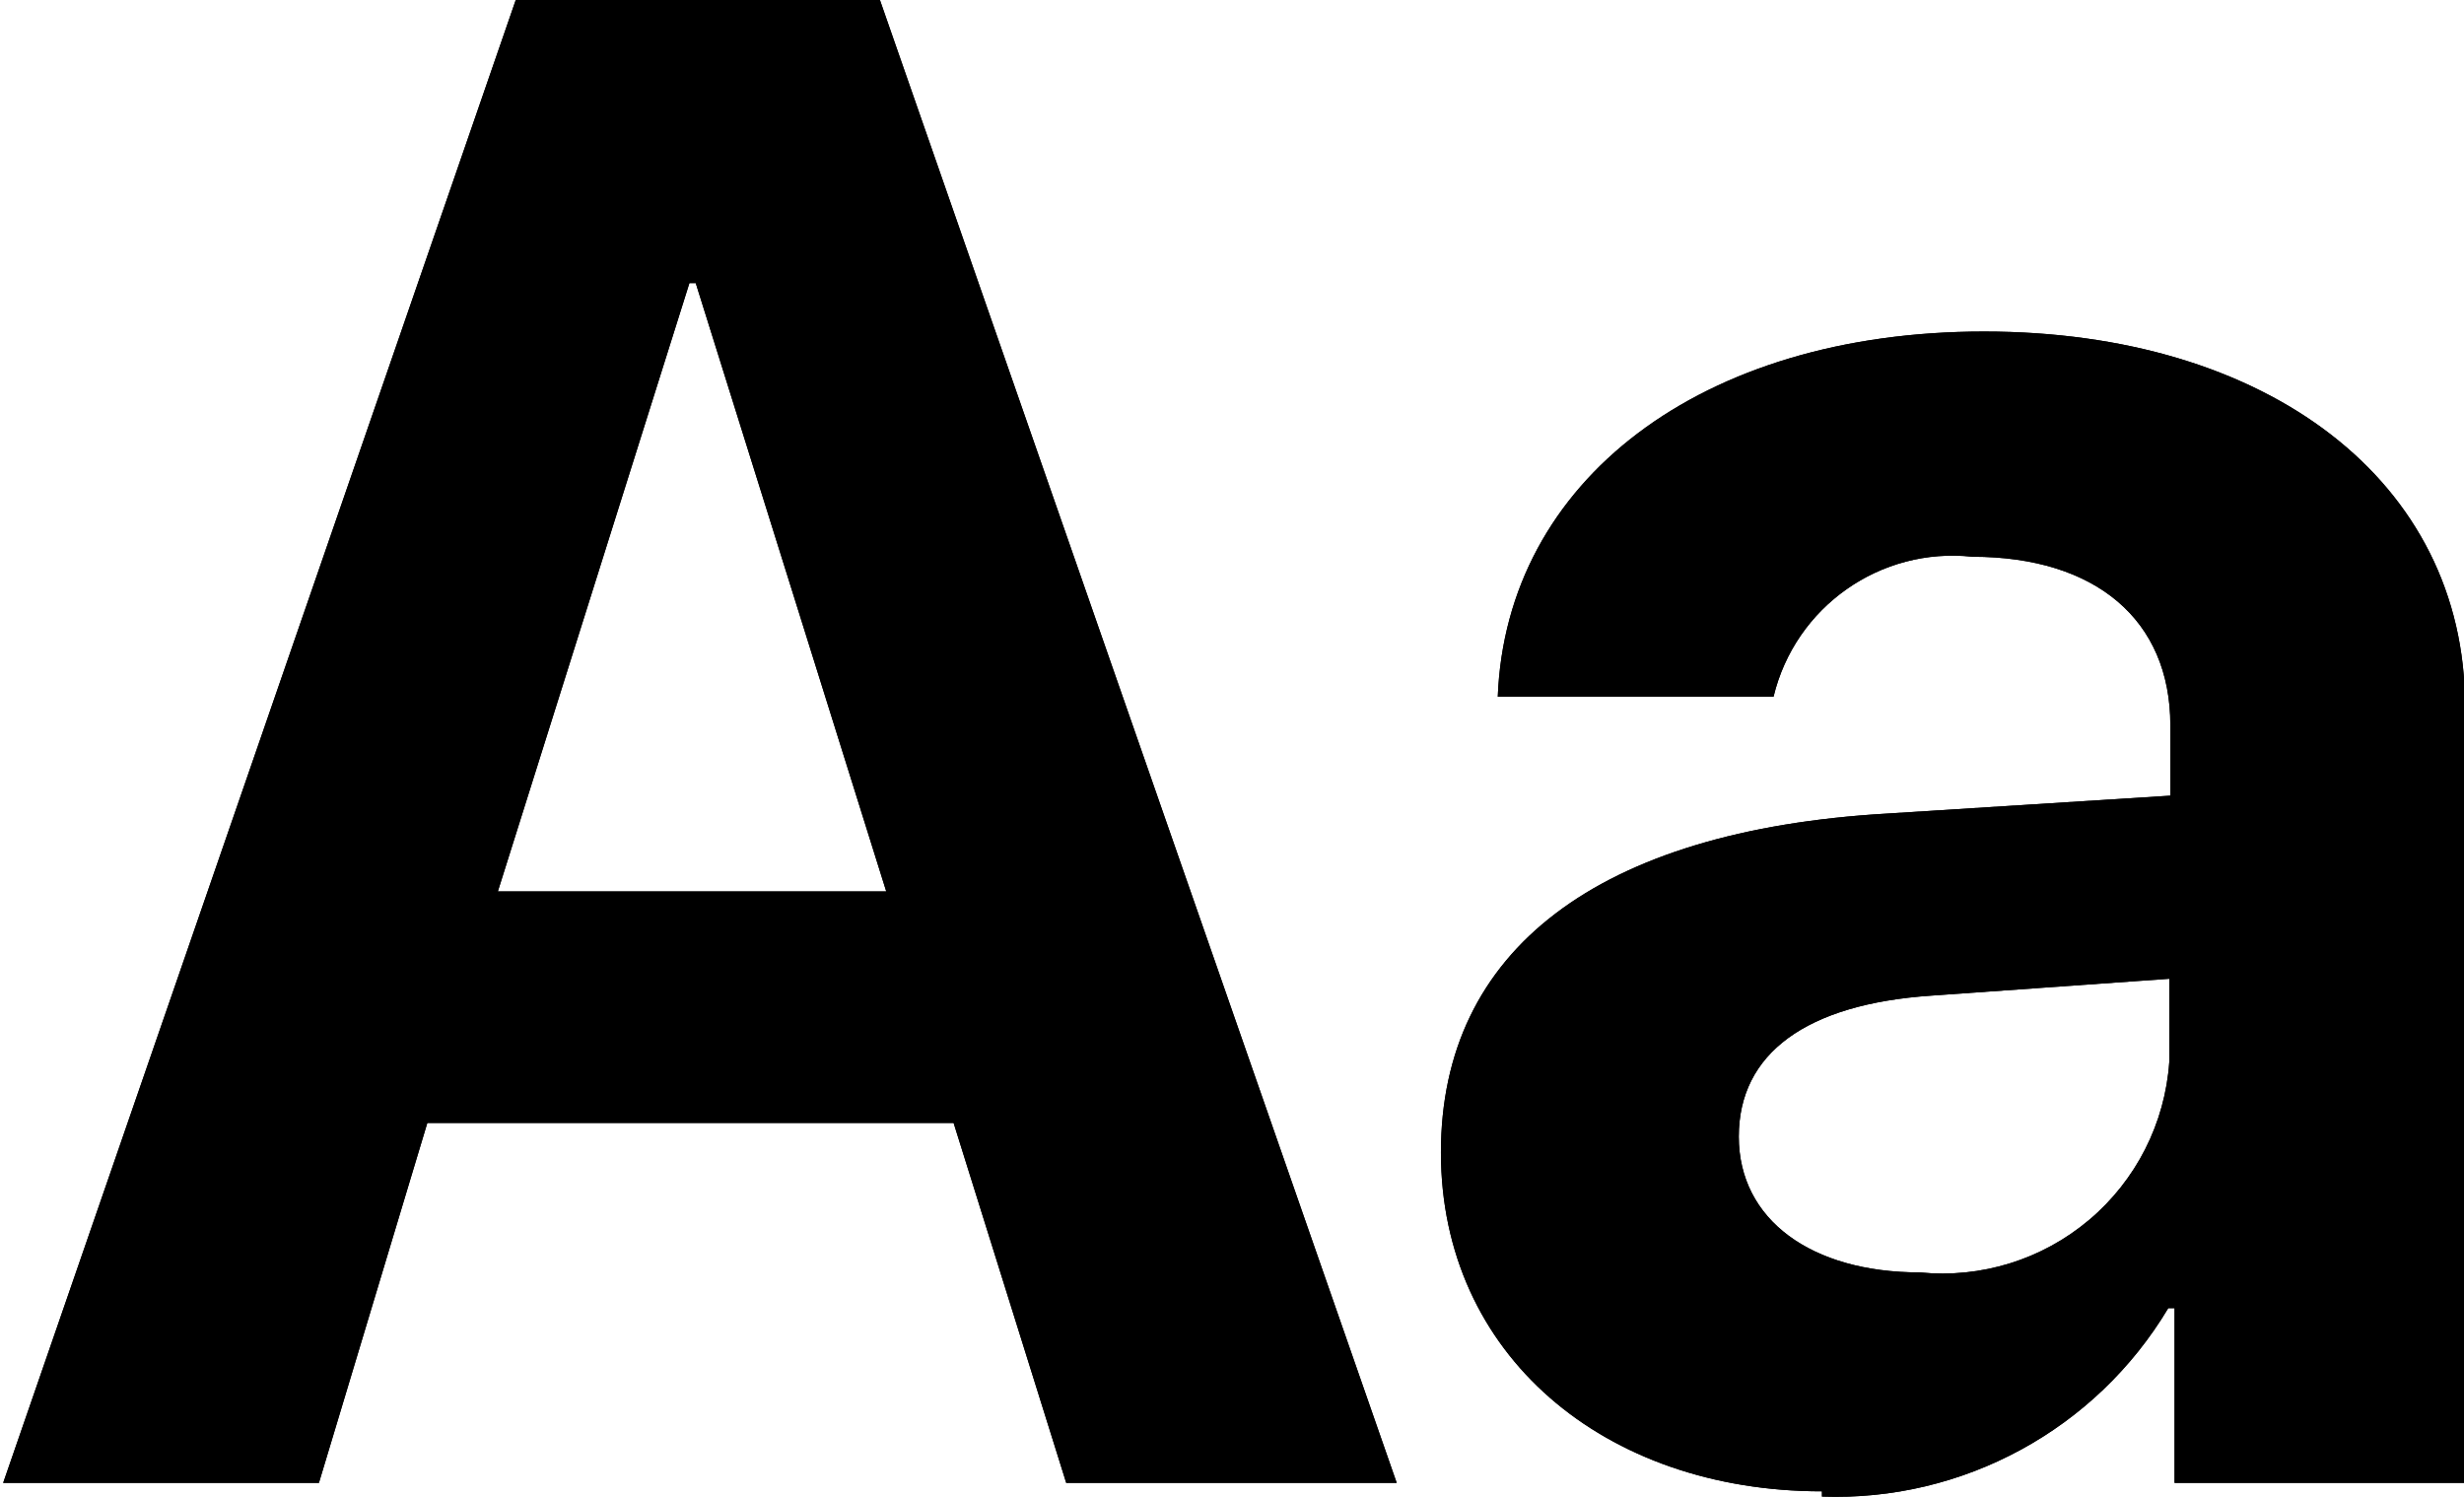
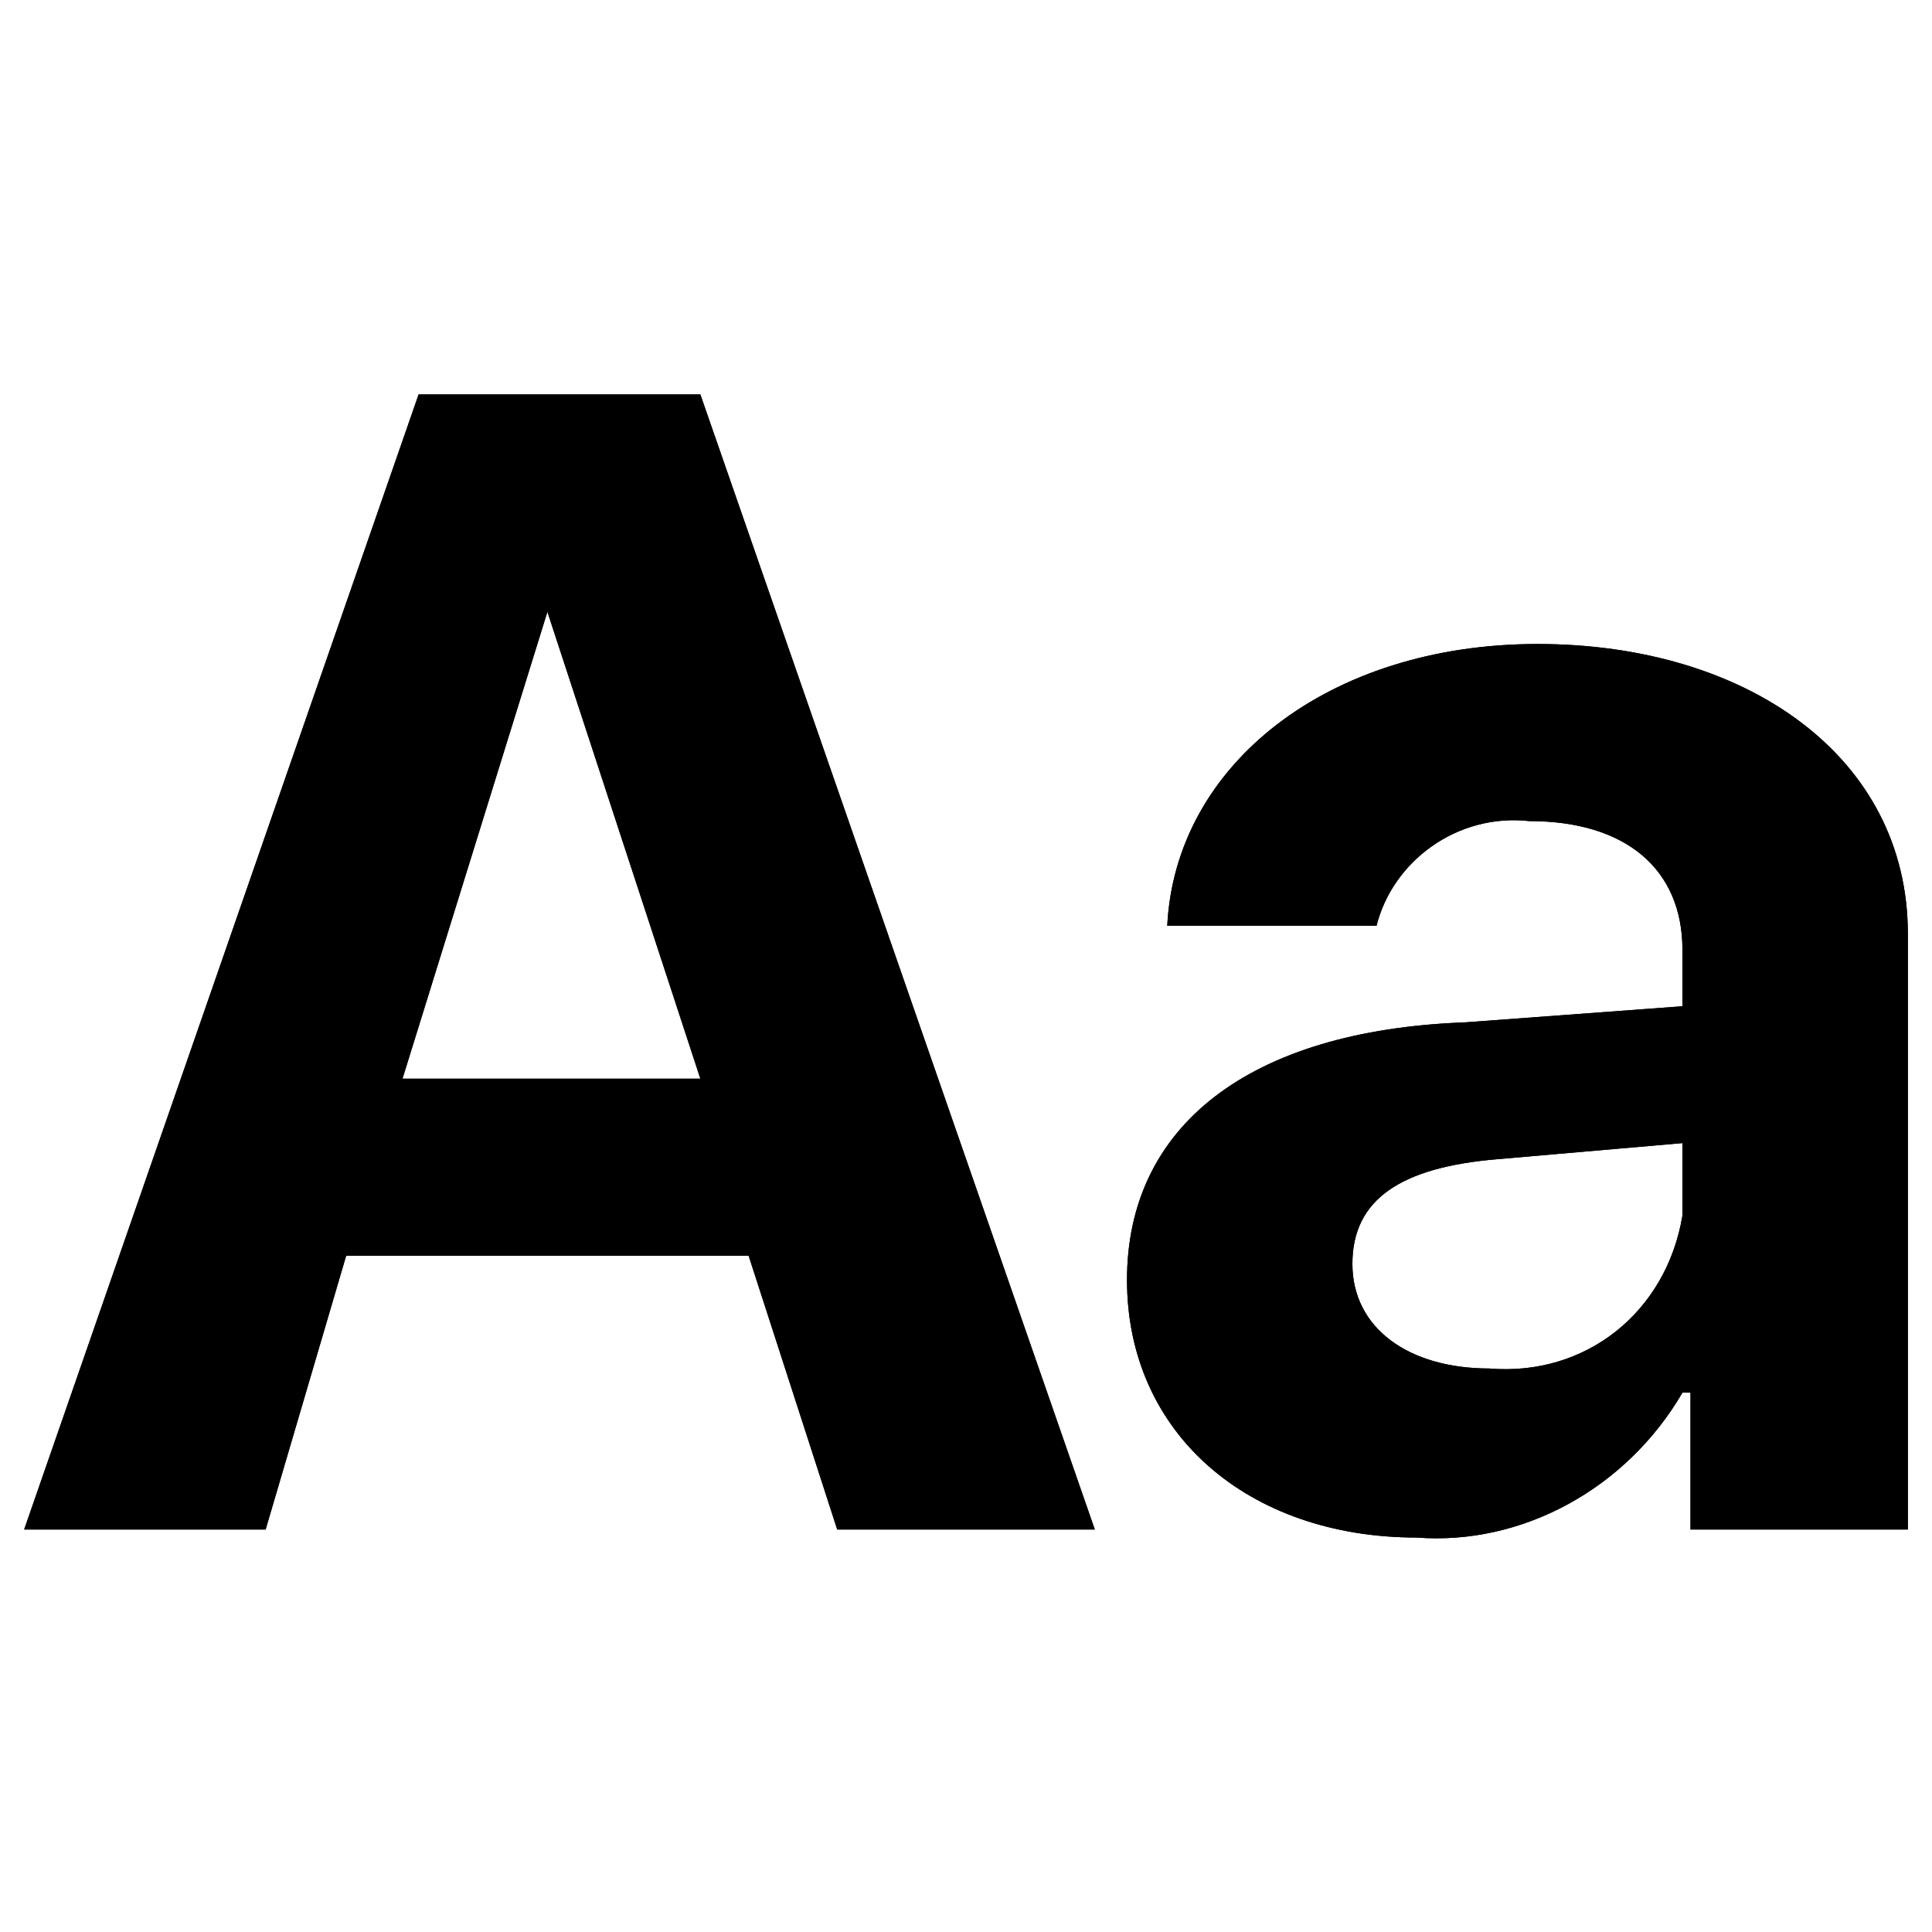
- <svg xmlns="http://www.w3.org/2000/svg" width="23.41" height="14.22" viewBox="0 0 23.41 14.22">
-   <path class="a" d="M10.4,19,9.33,15.58h-5L3.3,19h-3L5.17,4.91H8.63L13.54,19ZM6.82,7.6,5,13.38H8.69L6.88,7.6ZM18.51,17a2.16,2.16,0,0,0,2.37-2v-.79l-2.26.16c-1.19.08-1.83.55-1.83,1.34S17.48,17,18.51,17Zm-.93,2.08c-2.07,0-3.62-1.3-3.62-3.22s1.49-3.06,4.24-3.22l2.69-.17V11.8c0-1-.71-1.6-1.88-1.6a1.75,1.75,0,0,0-1.89,1.33H14.5c.08-2.05,1.93-3.47,4.62-3.47s4.57,1.42,4.57,3.56V19H20.93V17.34h-.06A3.68,3.68,0,0,1,17.58,19.13Z" transform="translate(-0.27 -4.91)" />
-   <path class="a" d="M10.4,19,9.33,15.58h-5L3.3,19h-3L5.17,4.91H8.63L13.54,19ZM6.82,7.6,5,13.38H8.69L6.88,7.6ZM18.51,17a2.16,2.16,0,0,0,2.37-2v-.79l-2.26.16c-1.19.08-1.83.55-1.83,1.34S17.48,17,18.51,17Zm-.93,2.08c-2.07,0-3.62-1.3-3.62-3.22s1.49-3.06,4.24-3.22l2.69-.17V11.8c0-1-.71-1.6-1.88-1.6a1.75,1.75,0,0,0-1.89,1.33H14.5c.08-2.05,1.93-3.47,4.62-3.47s4.57,1.42,4.57,3.56V19H20.93V17.34h-.06A3.68,3.68,0,0,1,17.58,19.13Z" transform="translate(-0.27 -4.91)" />
+ <svg xmlns="http://www.w3.org/2000/svg" version="1.1" id="Layer_1" x="0px" y="0px" viewBox="0 0 24 24" style="enable-background:new 0 0 24 24;" xml:space="preserve">
+   <path d="M10.4,19l-1.1-3.4h-5l-1,3.4h-3L5.2,4.9h3.5L13.6,19H10.4z M6.8,7.6L5,13.4h3.7L6.8,7.6L6.8,7.6z M18.5,17  c1.2,0.1,2.2-0.7,2.4-1.9c0,0,0,0,0-0.1v-0.8l-2.3,0.2c-1.2,0.1-1.8,0.5-1.8,1.3C16.8,16.5,17.5,17,18.5,17z M17.6,19.1  c-2.1,0-3.6-1.3-3.6-3.2s1.5-3.1,4.2-3.2l2.7-0.2v-0.7c0-1-0.7-1.6-1.9-1.6c-0.9-0.1-1.7,0.5-1.9,1.3h-2.6C14.6,9.5,16.5,8,19.1,8  s4.6,1.4,4.6,3.6V19H21v-1.7h-0.1C20.2,18.5,18.9,19.2,17.6,19.1L17.6,19.1z" />
+   <path d="M10.4,19l-1.1-3.4h-5l-1,3.4h-3L5.2,4.9h3.5L13.6,19H10.4z M6.8,7.6L5,13.4h3.7L6.8,7.6L6.8,7.6z M18.5,17  c1.2,0.1,2.2-0.7,2.4-1.9c0,0,0,0,0-0.1v-0.8l-2.3,0.2c-1.2,0.1-1.8,0.5-1.8,1.3C16.8,16.5,17.5,17,18.5,17z M17.6,19.1  c-2.1,0-3.6-1.3-3.6-3.2s1.5-3.1,4.2-3.2l2.7-0.2v-0.7c0-1-0.7-1.6-1.9-1.6c-0.9-0.1-1.7,0.5-1.9,1.3h-2.6C14.6,9.5,16.5,8,19.1,8  s4.6,1.4,4.6,3.6V19H21v-1.7h-0.1C20.2,18.5,18.9,19.2,17.6,19.1L17.6,19.1z" />
</svg>
